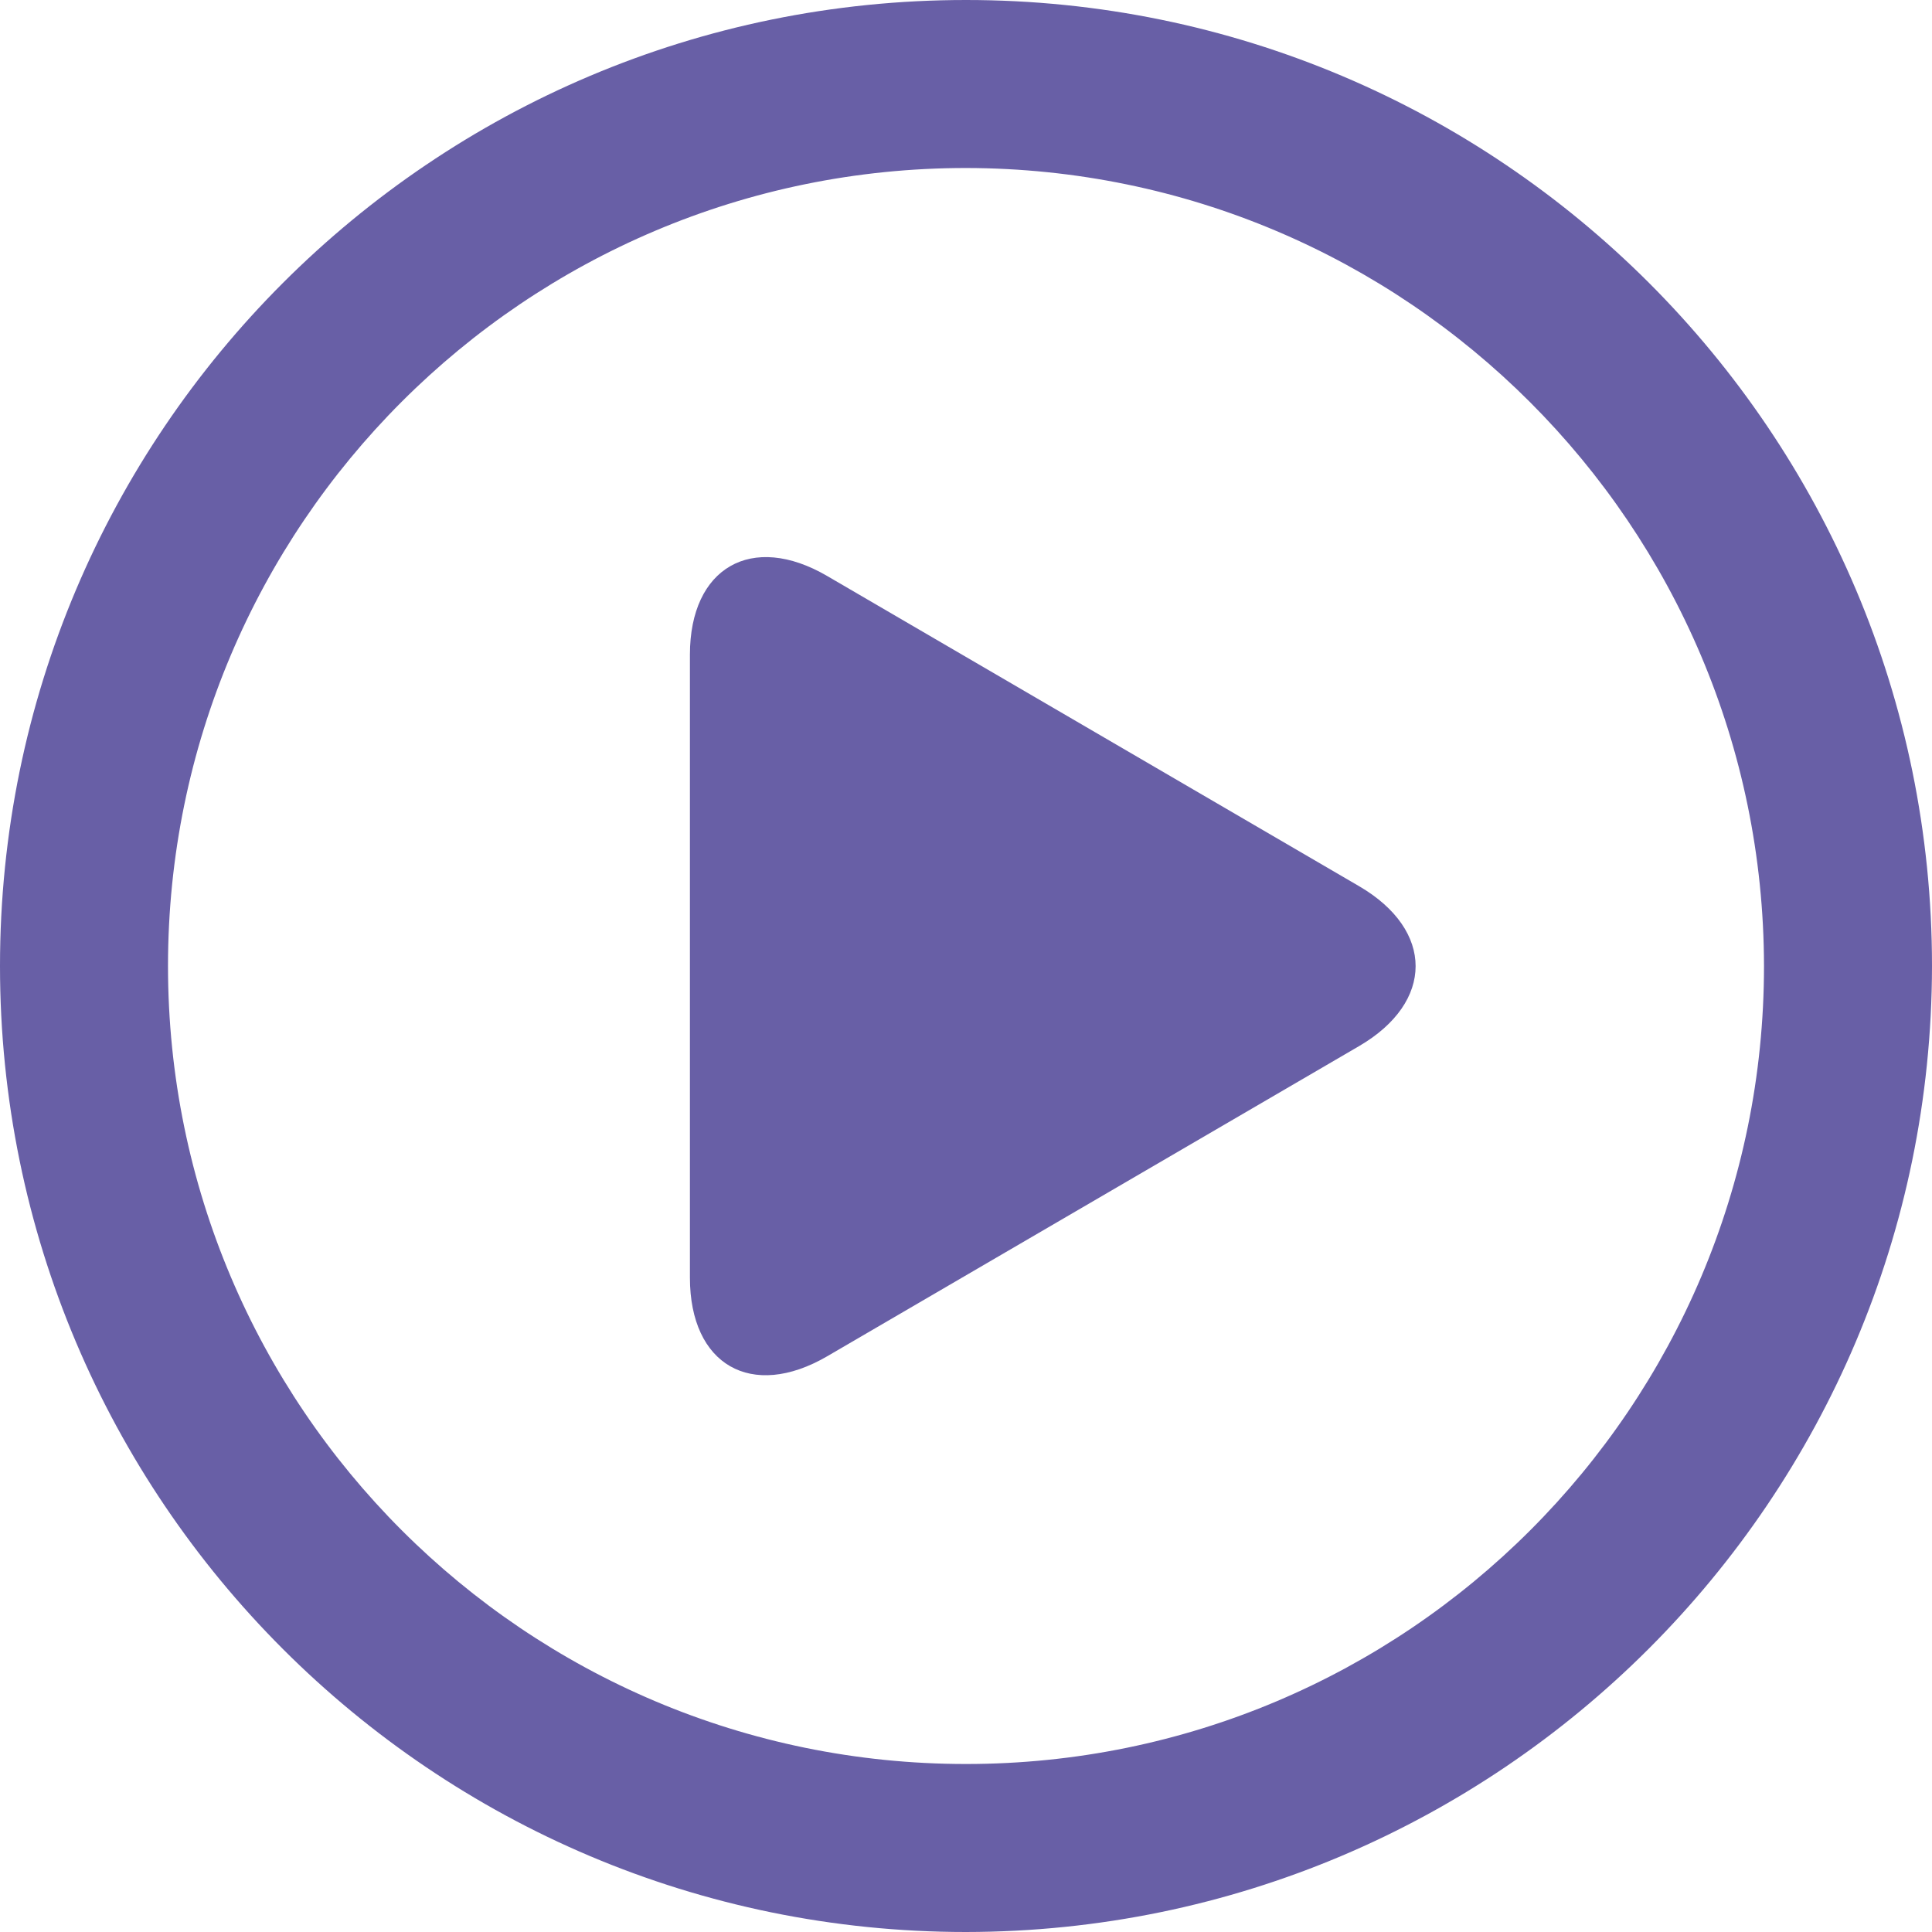
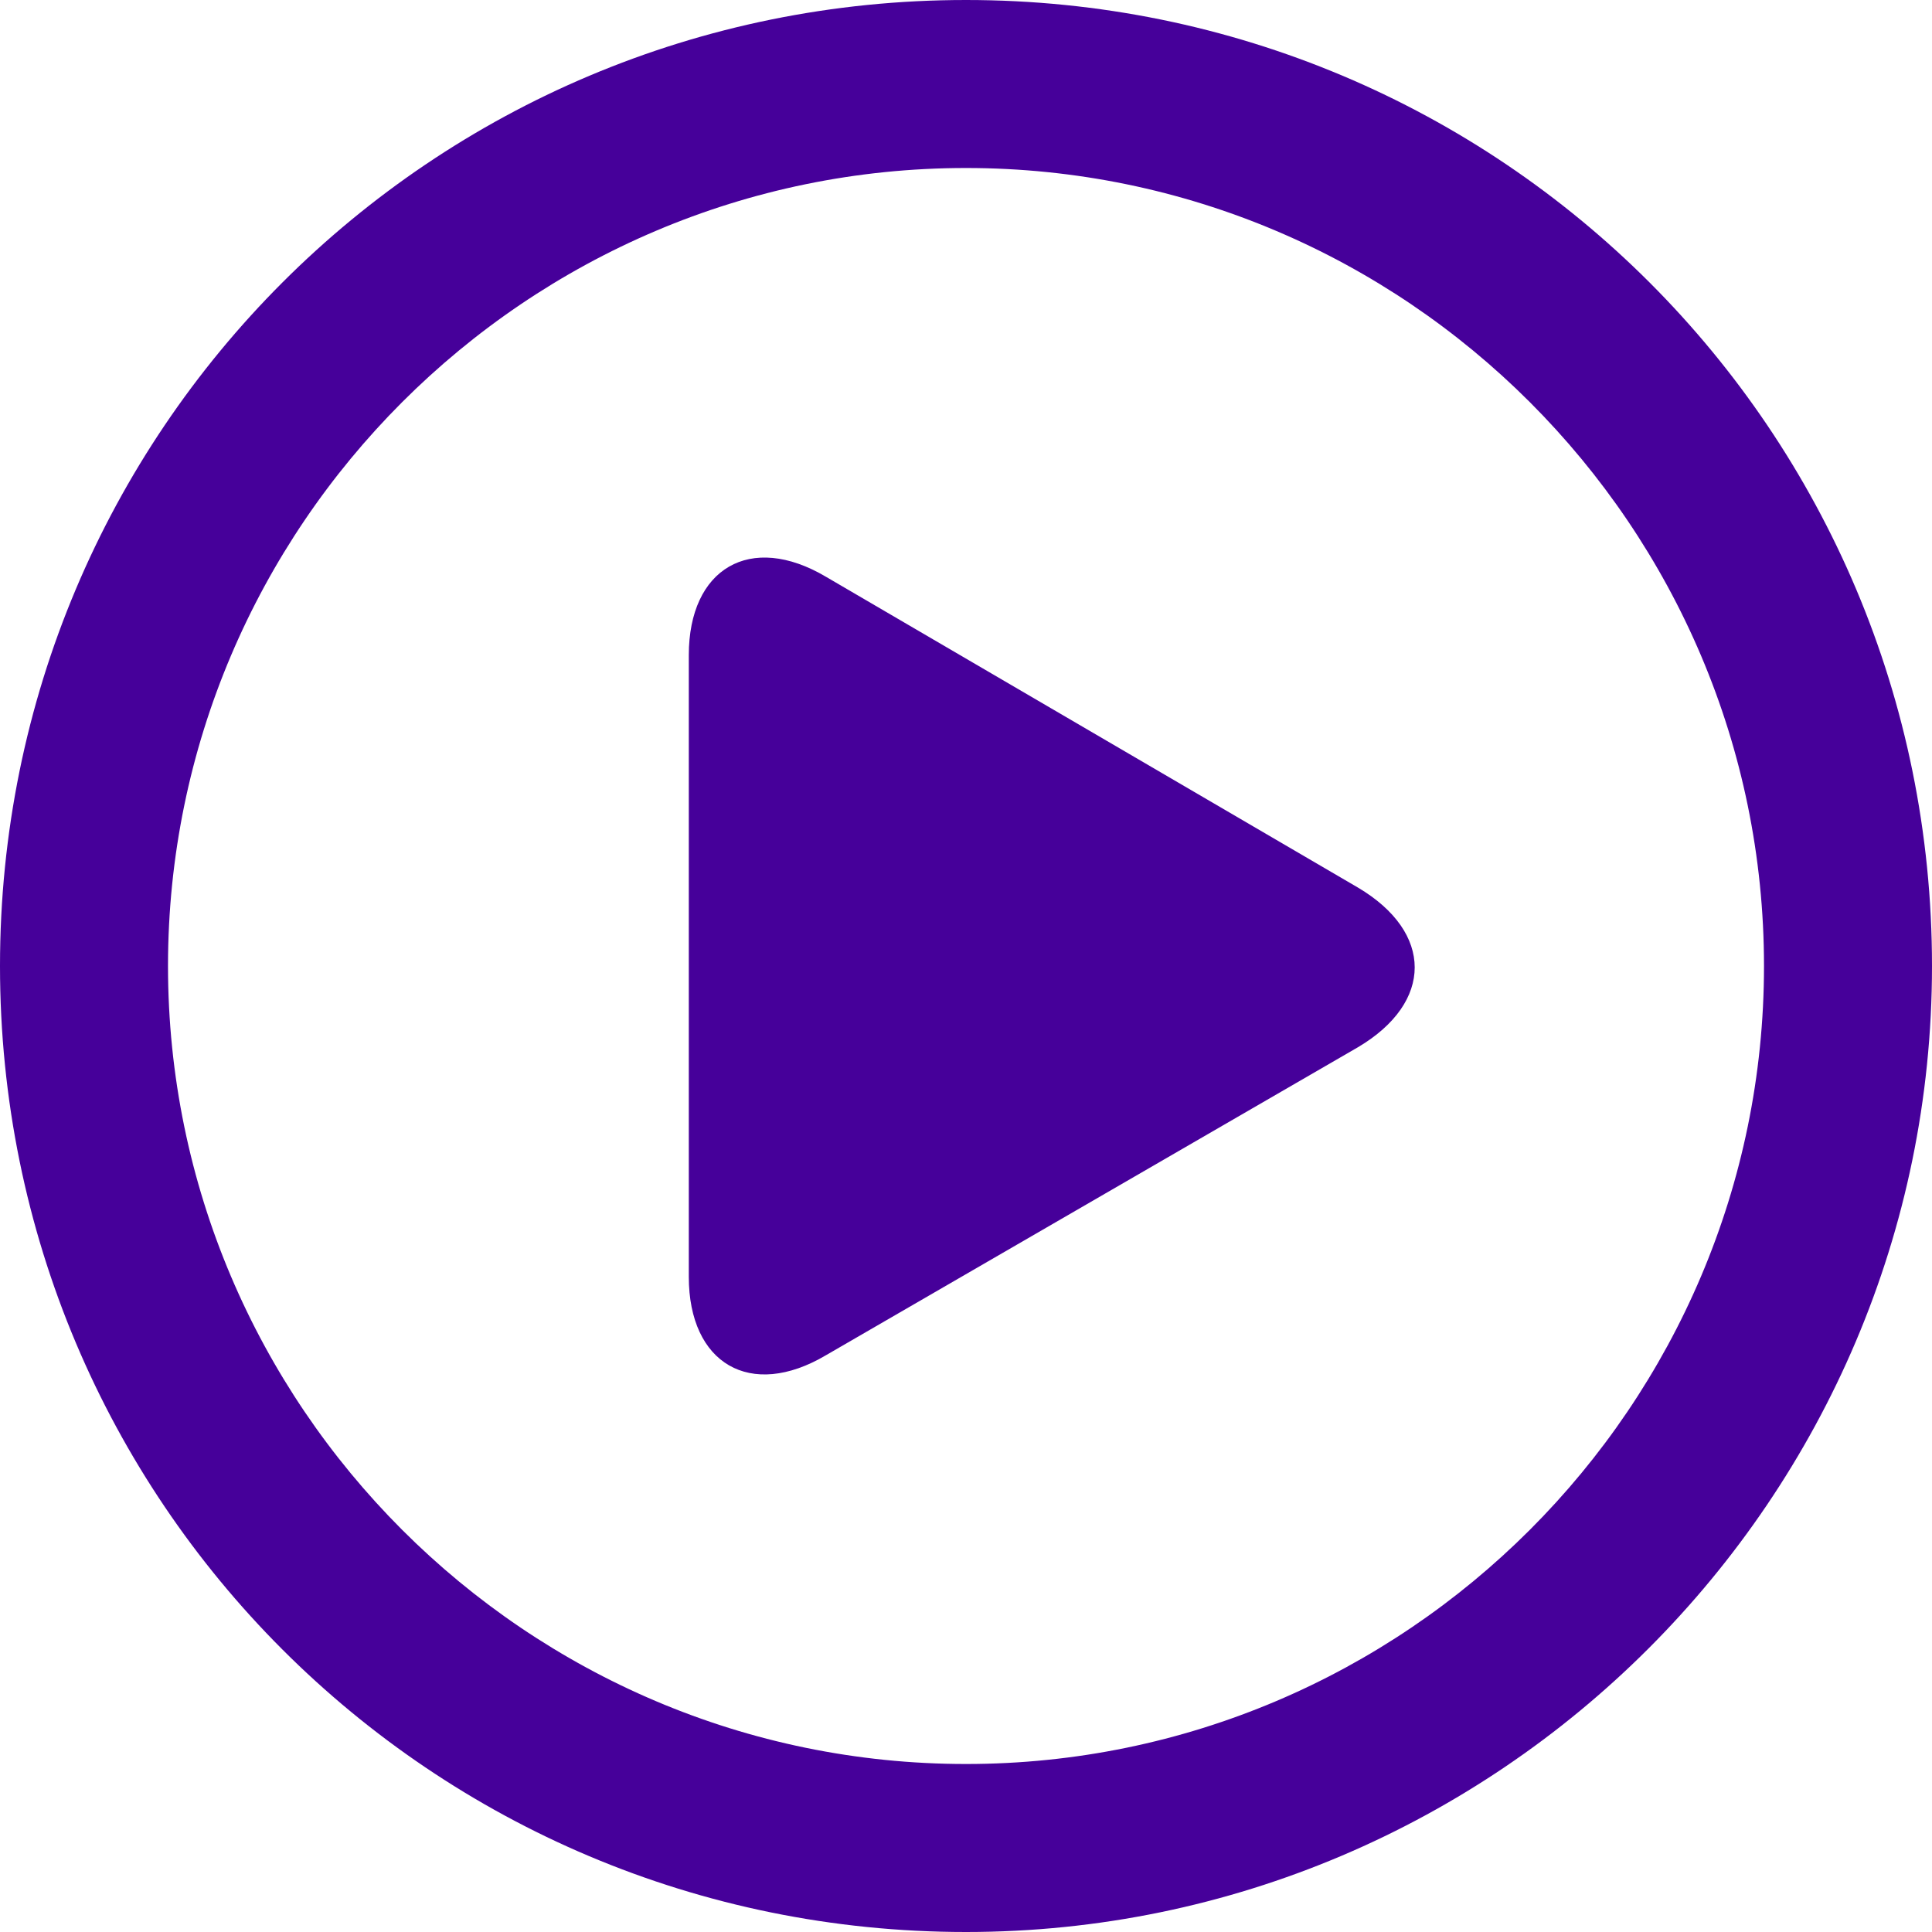
- <svg xmlns="http://www.w3.org/2000/svg" viewBox="0 0 69 69">
-   <defs>
-     <style>.cls-1{fill:#685fa6;}</style>
-   </defs>
-   <g id="Layer_2" data-name="Layer 2">
-     <g id="Layer_1-2" data-name="Layer 1">
-       <path class="cls-1" d="M48.54,37.36c2.69-1.57,2.69-4.14,0-5.71l-19-11.08c-2.69-1.57-4.9-.3-4.9,2.81V45.63c0,3.12,2.2,4.38,4.9,2.81Z" />
-       <path class="cls-1" d="M34.5,69A34.5,34.5,0,1,1,69,34.5,34.54,34.54,0,0,1,34.5,69Zm0-63A28.5,28.5,0,1,0,63,34.5,28.54,28.54,0,0,0,34.5,6Z" />
+ <svg xmlns="http://www.w3.org/2000/svg" version="1.1" id="Layer_1" x="0px" y="0px" viewBox="0 0 69 69" style="enable-background:new 0 0 69 69;" xml:space="preserve">
+   <style type="text/css">
+ 	.st0{fill:#46009A;}
+ </style>
+   <g id="Layer_2_1_">
+     <g id="Layer_1-2">
+       <path class="st0" d="M48.5,37.4c2.7-1.6,2.7-4.1,0-5.7l-19-11.1c-2.7-1.6-4.9-0.3-4.9,2.8v22.2c0,3.1,2.2,4.4,4.9,2.8L48.5,37.4z" />
+       <path class="st0" d="M34.5,69C15.4,69,0,53.6,0,34.5S15.4,0,34.5,0S69,15.4,69,34.5C69,53.5,53.5,69,34.5,69z M34.5,6    C18.8,6,6,18.8,6,34.5S18.8,63,34.5,63S63,50.2,63,34.5C63,18.8,50.2,6,34.5,6z" />
    </g>
  </g>
</svg>
